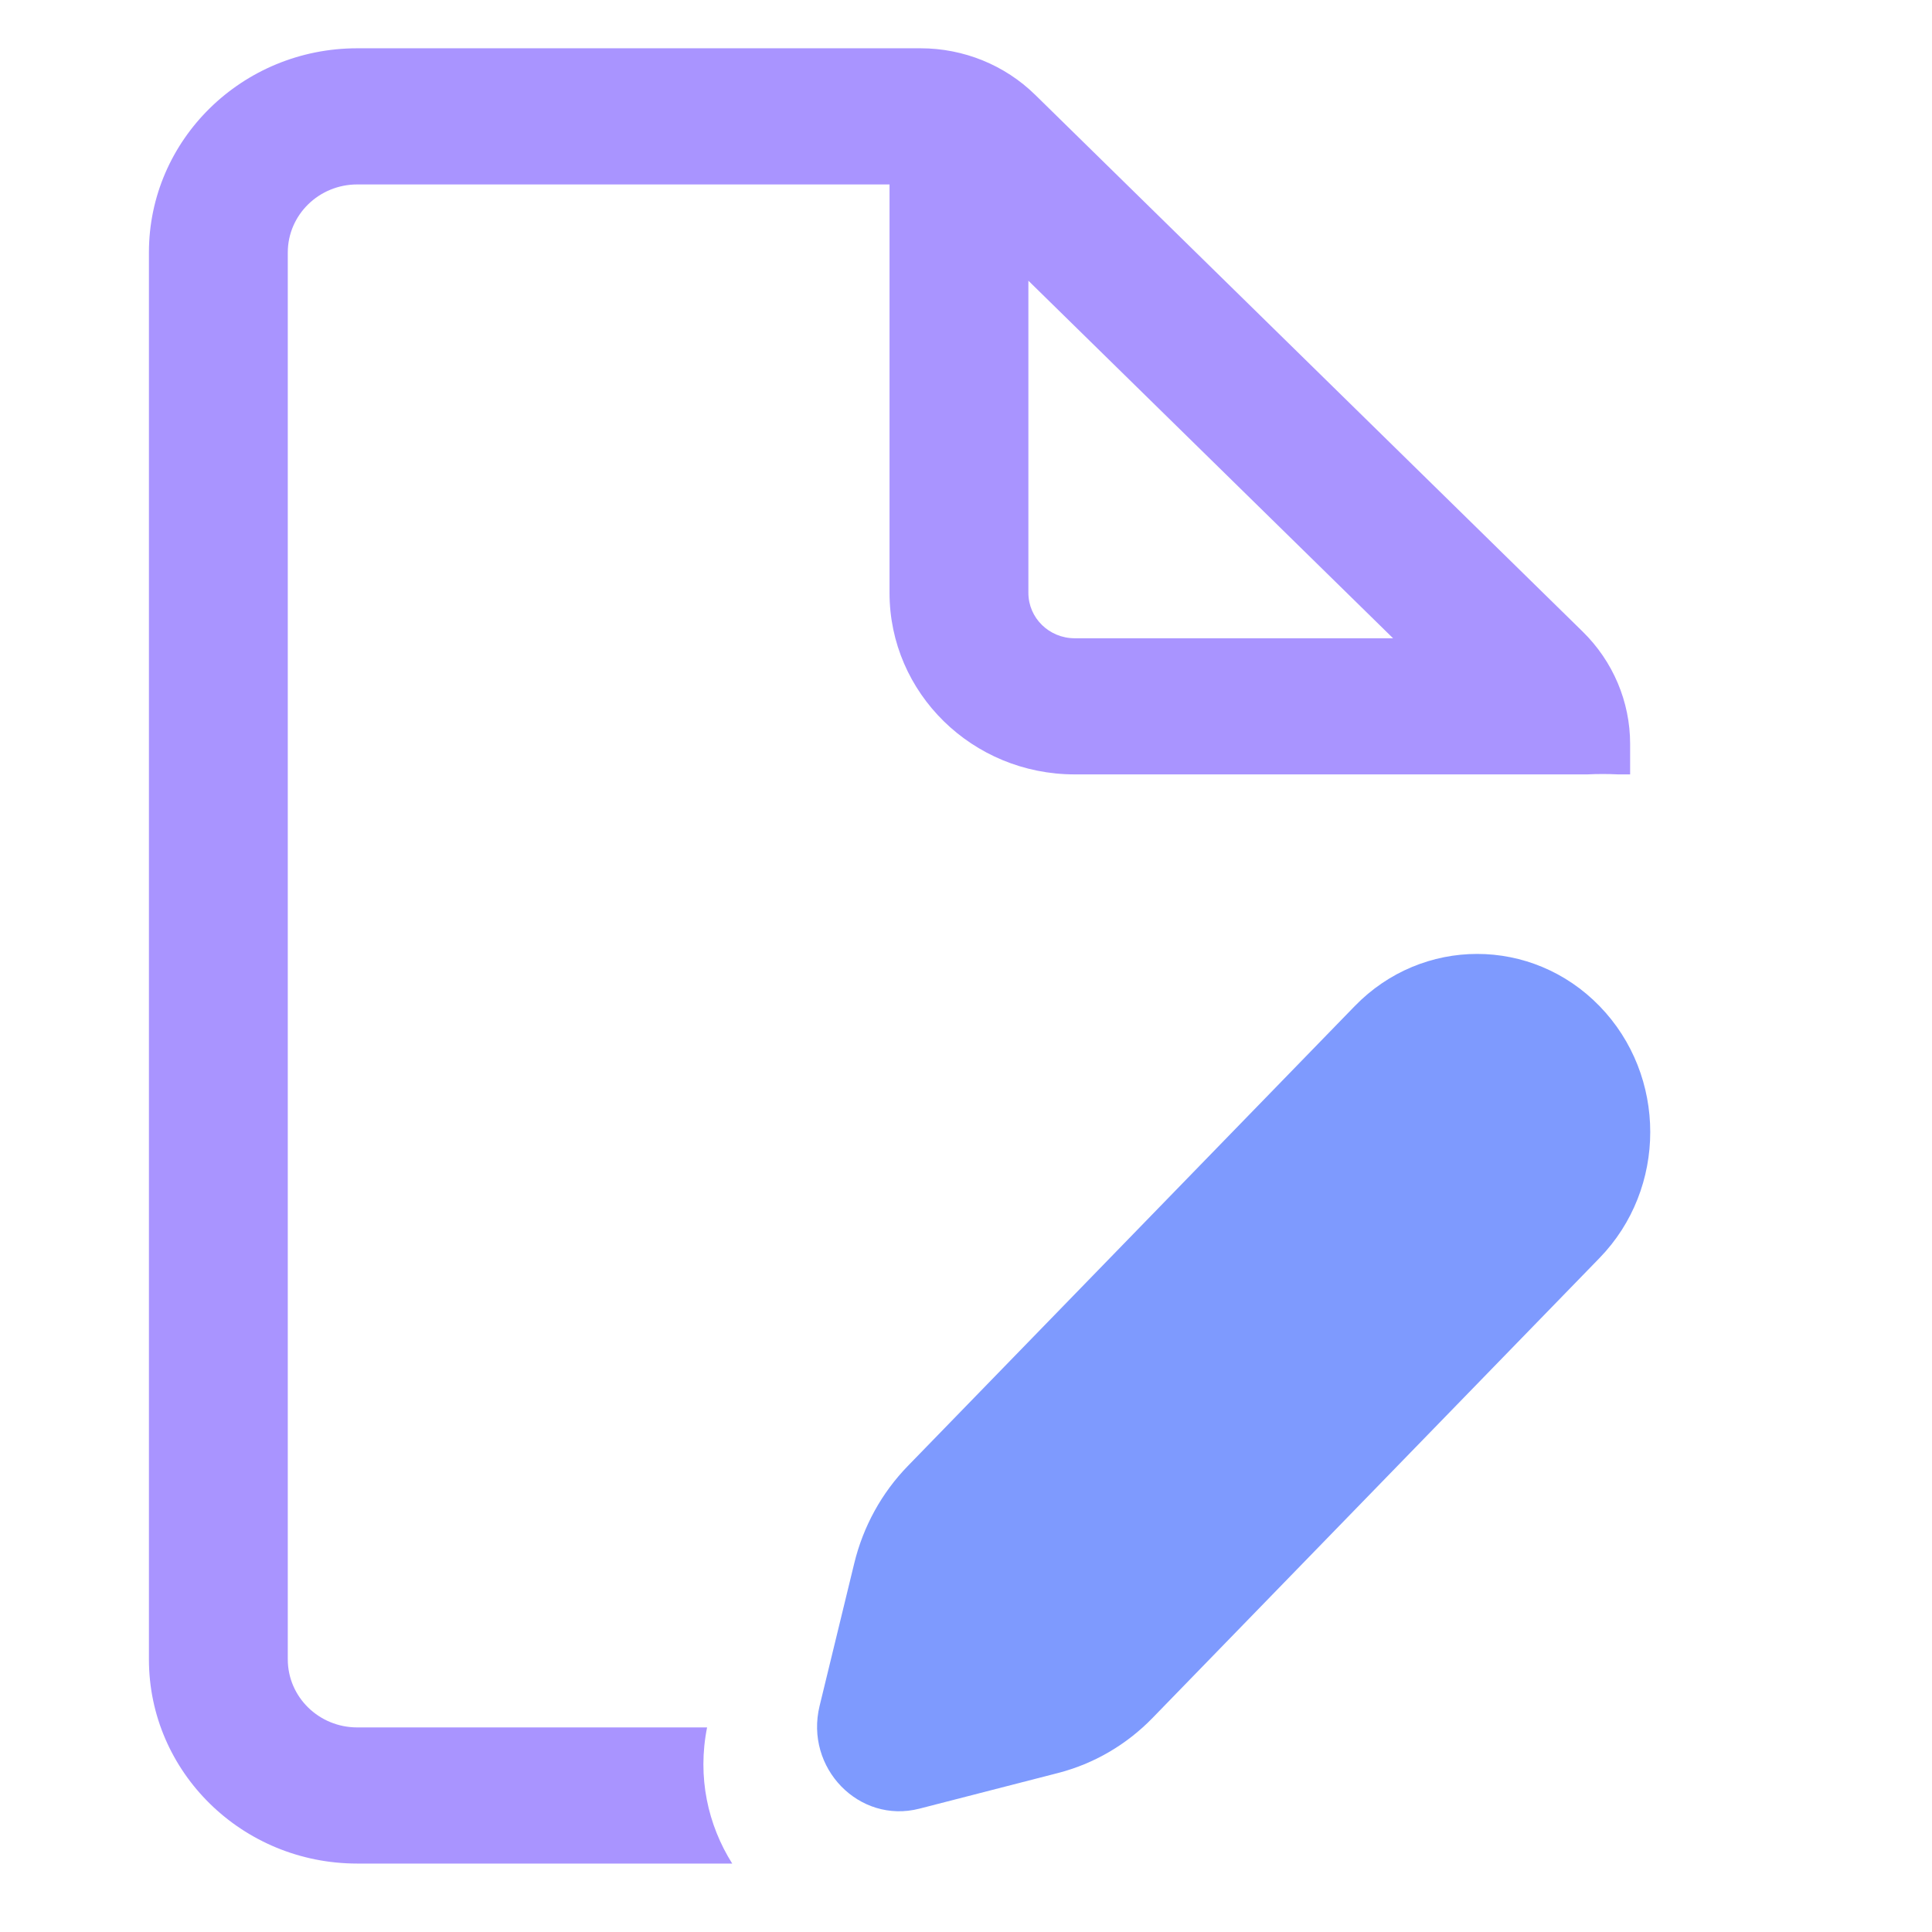
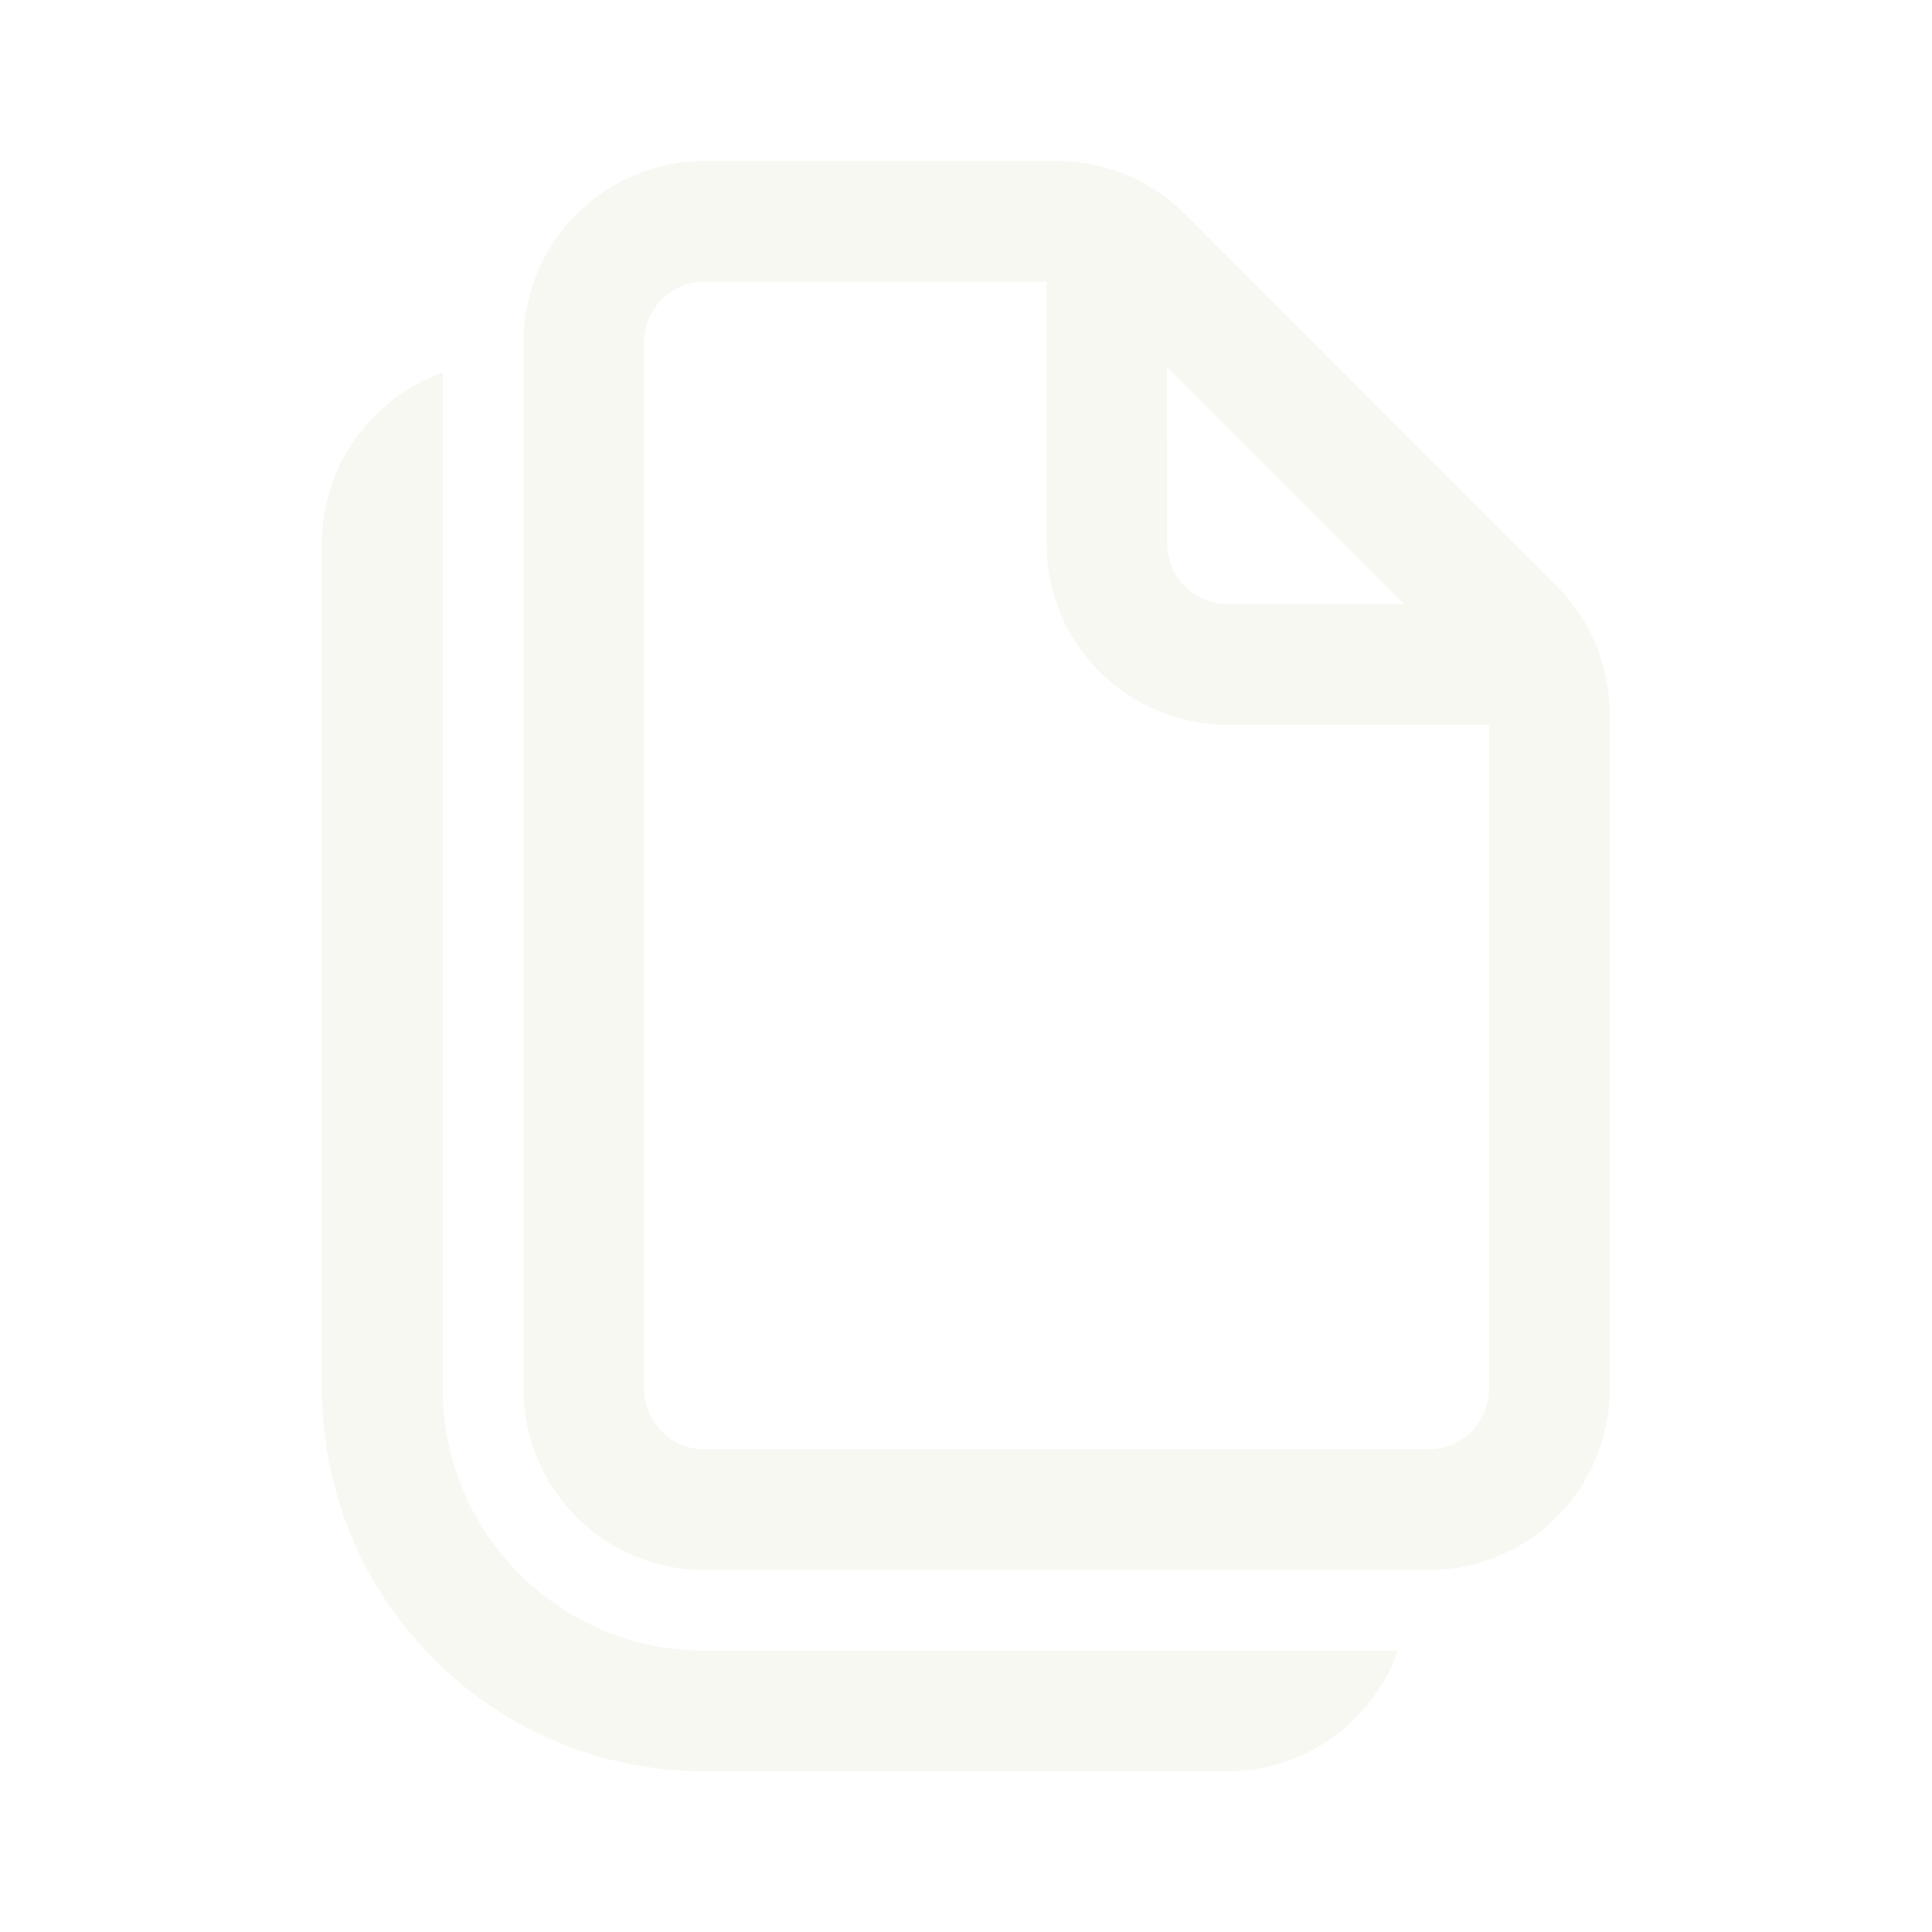
- <svg xmlns="http://www.w3.org/2000/svg" viewBox="0 0 240 240">
-   <path stroke="null" fill="#a994ff" d="m44.375,22.912c-4.763,0 -8.625,3.786 -8.625,8.456l0,174.762c0,4.67 3.862,8.456 8.625,8.456l43.462,0c-1.232,6.182 0.094,12.1 3.121,16.912l-46.583,0c-14.29,0 -25.875,-11.358 -25.875,-25.369l0,-174.762c0,-14.011 11.585,-25.369 25.875,-25.369l69.987,0c5.337,0 10.456,2.079 14.23,5.779l68.013,66.683c3.774,3.7 5.895,8.719 5.895,13.952l0,3.786l-1.497,0c-1.272,-0.062 -2.546,-0.062 -3.818,0l-63.685,0c-12.703,0 -23,-10.096 -23,-22.55l0,-50.737l-66.125,0zm83.375,11.959l0,38.779c0,3.113 2.575,5.637 5.75,5.637l39.552,0l-45.302,-44.416z" />
-   <path stroke="null" fill="#7e9afe" d="m183.487,118.5l0.02,0c5.5,0.003 10.999,2.163 15.194,6.481c8.397,8.641 8.397,22.65 0,31.291l-55.528,57.138c-3.237,3.332 -7.294,5.695 -11.736,6.837l-17.223,4.431c-7.49,1.927 -14.274,-5.054 -12.401,-12.761l4.306,-17.722c1.11,-4.571 3.407,-8.745 6.645,-12.076l55.528,-57.138c4.196,-4.318 9.696,-6.478 15.195,-6.481z" />
+ <svg xmlns="http://www.w3.org/2000/svg" viewBox="0 0 24 24" version="1.1">
+   <g id="🔍-Product-Icons" stroke="none" stroke-width="1" fill="none" fill-rule="evenodd">
+     <g id="ic_fluent_document_copy_24_regular" fill="#f8f8f2" fill-rule="nonzero">
+       <path d="M5.503,4.627 L5.5,6.75 L5.5,6.75 L5.5,17.254 C5.5,19.049 6.955,20.504 8.75,20.504 L17.366,20.504 C17.057,21.378 16.224,22.004 15.244,22.004 L8.75,22.004 C6.127,22.004 4,19.878 4,17.254 L4,6.75 C4,5.769 4.627,4.935 5.503,4.627 Z M13.128,2 C13.725,2 14.298,2.237 14.72,2.659 L19.338,7.281 C19.76,7.702 19.997,8.275 19.997,8.871 L19.997,17.254 C19.997,18.497 18.989,19.504 17.747,19.504 L8.752,19.504 C7.51,19.504 6.502,18.497 6.502,17.254 L6.502,4.25 C6.502,3.007 7.51,2 8.752,2 L13.128,2 Z M12.999,3.5 L8.752,3.5 C8.338,3.5 8.002,3.836 8.002,4.25 L8.002,17.254 C8.002,17.668 8.338,18.004 8.752,18.004 L17.747,18.004 C18.161,18.004 18.497,17.668 18.497,17.254 L18.496,9.003 L15.25,9.004 C14.059,9.004 13.084,8.079 13.005,6.908 L13,6.754 L12.999,3.5 Z M14.499,4.561 L14.5,6.754 C14.5,7.134 14.782,7.447 15.148,7.497 L15.25,7.504 L17.44,7.503 L14.499,4.561 Z" id="🎨-Color" />
+     </g>
+   </g>
</svg>
